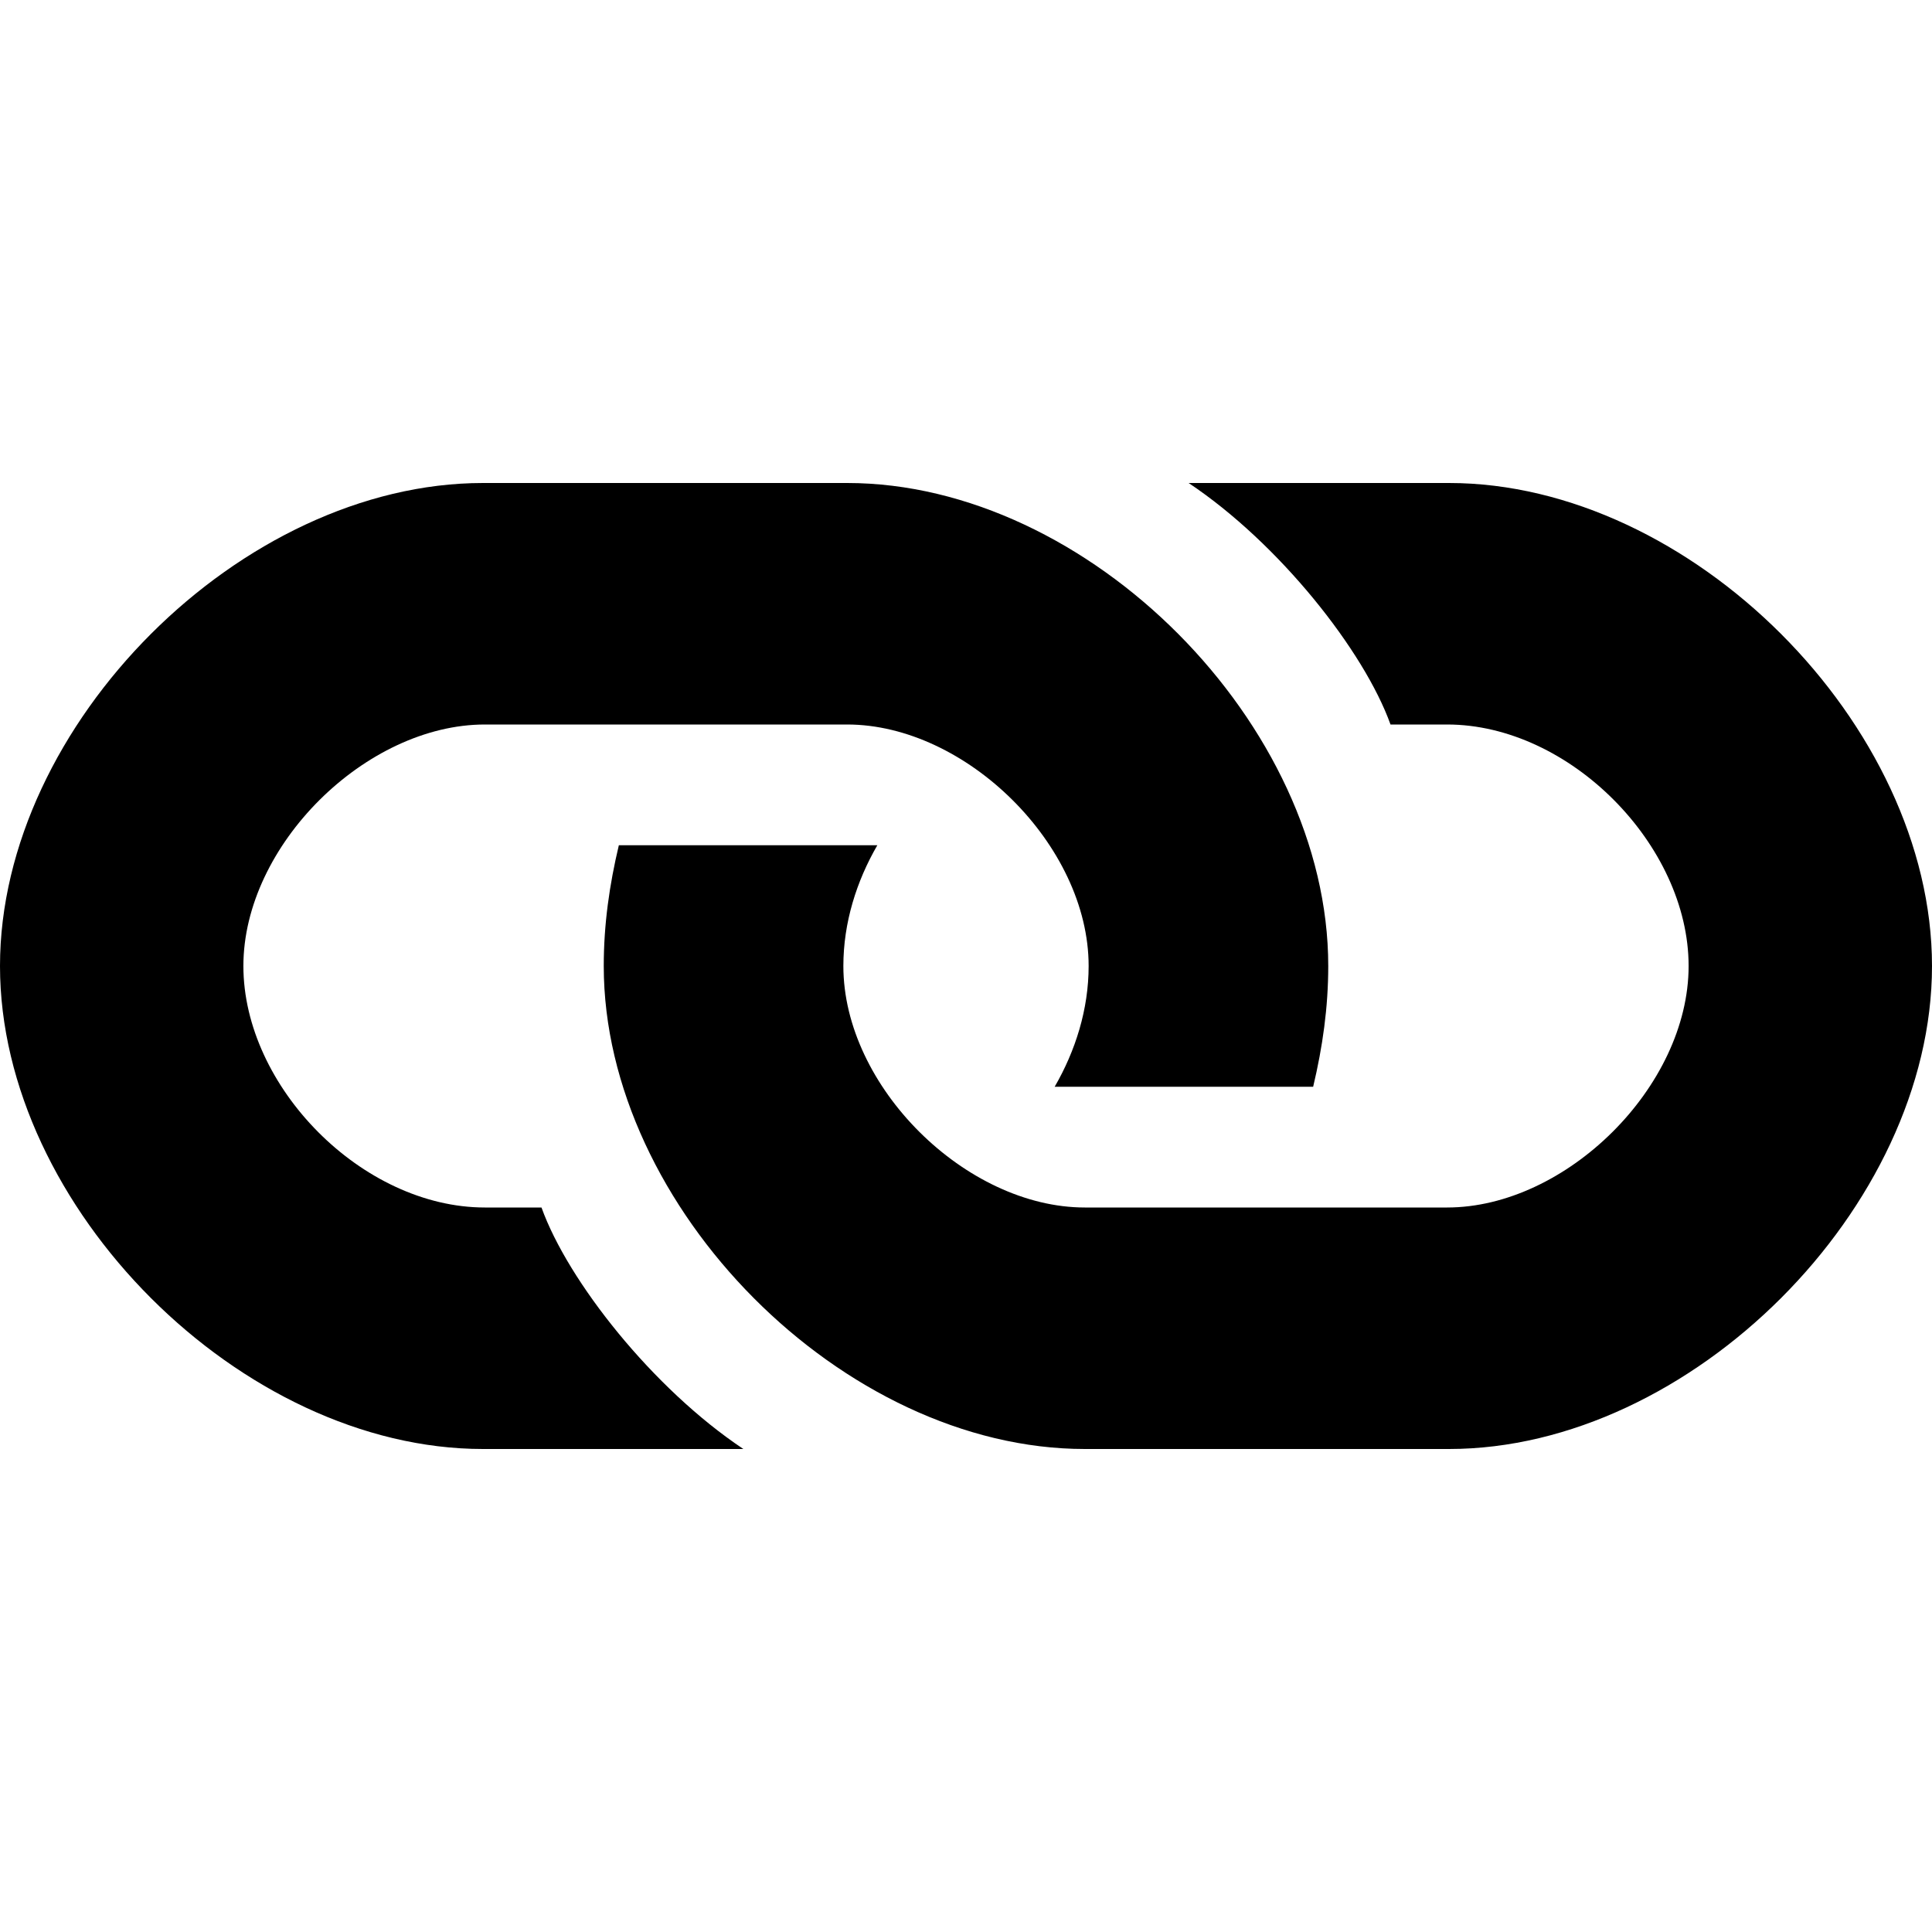
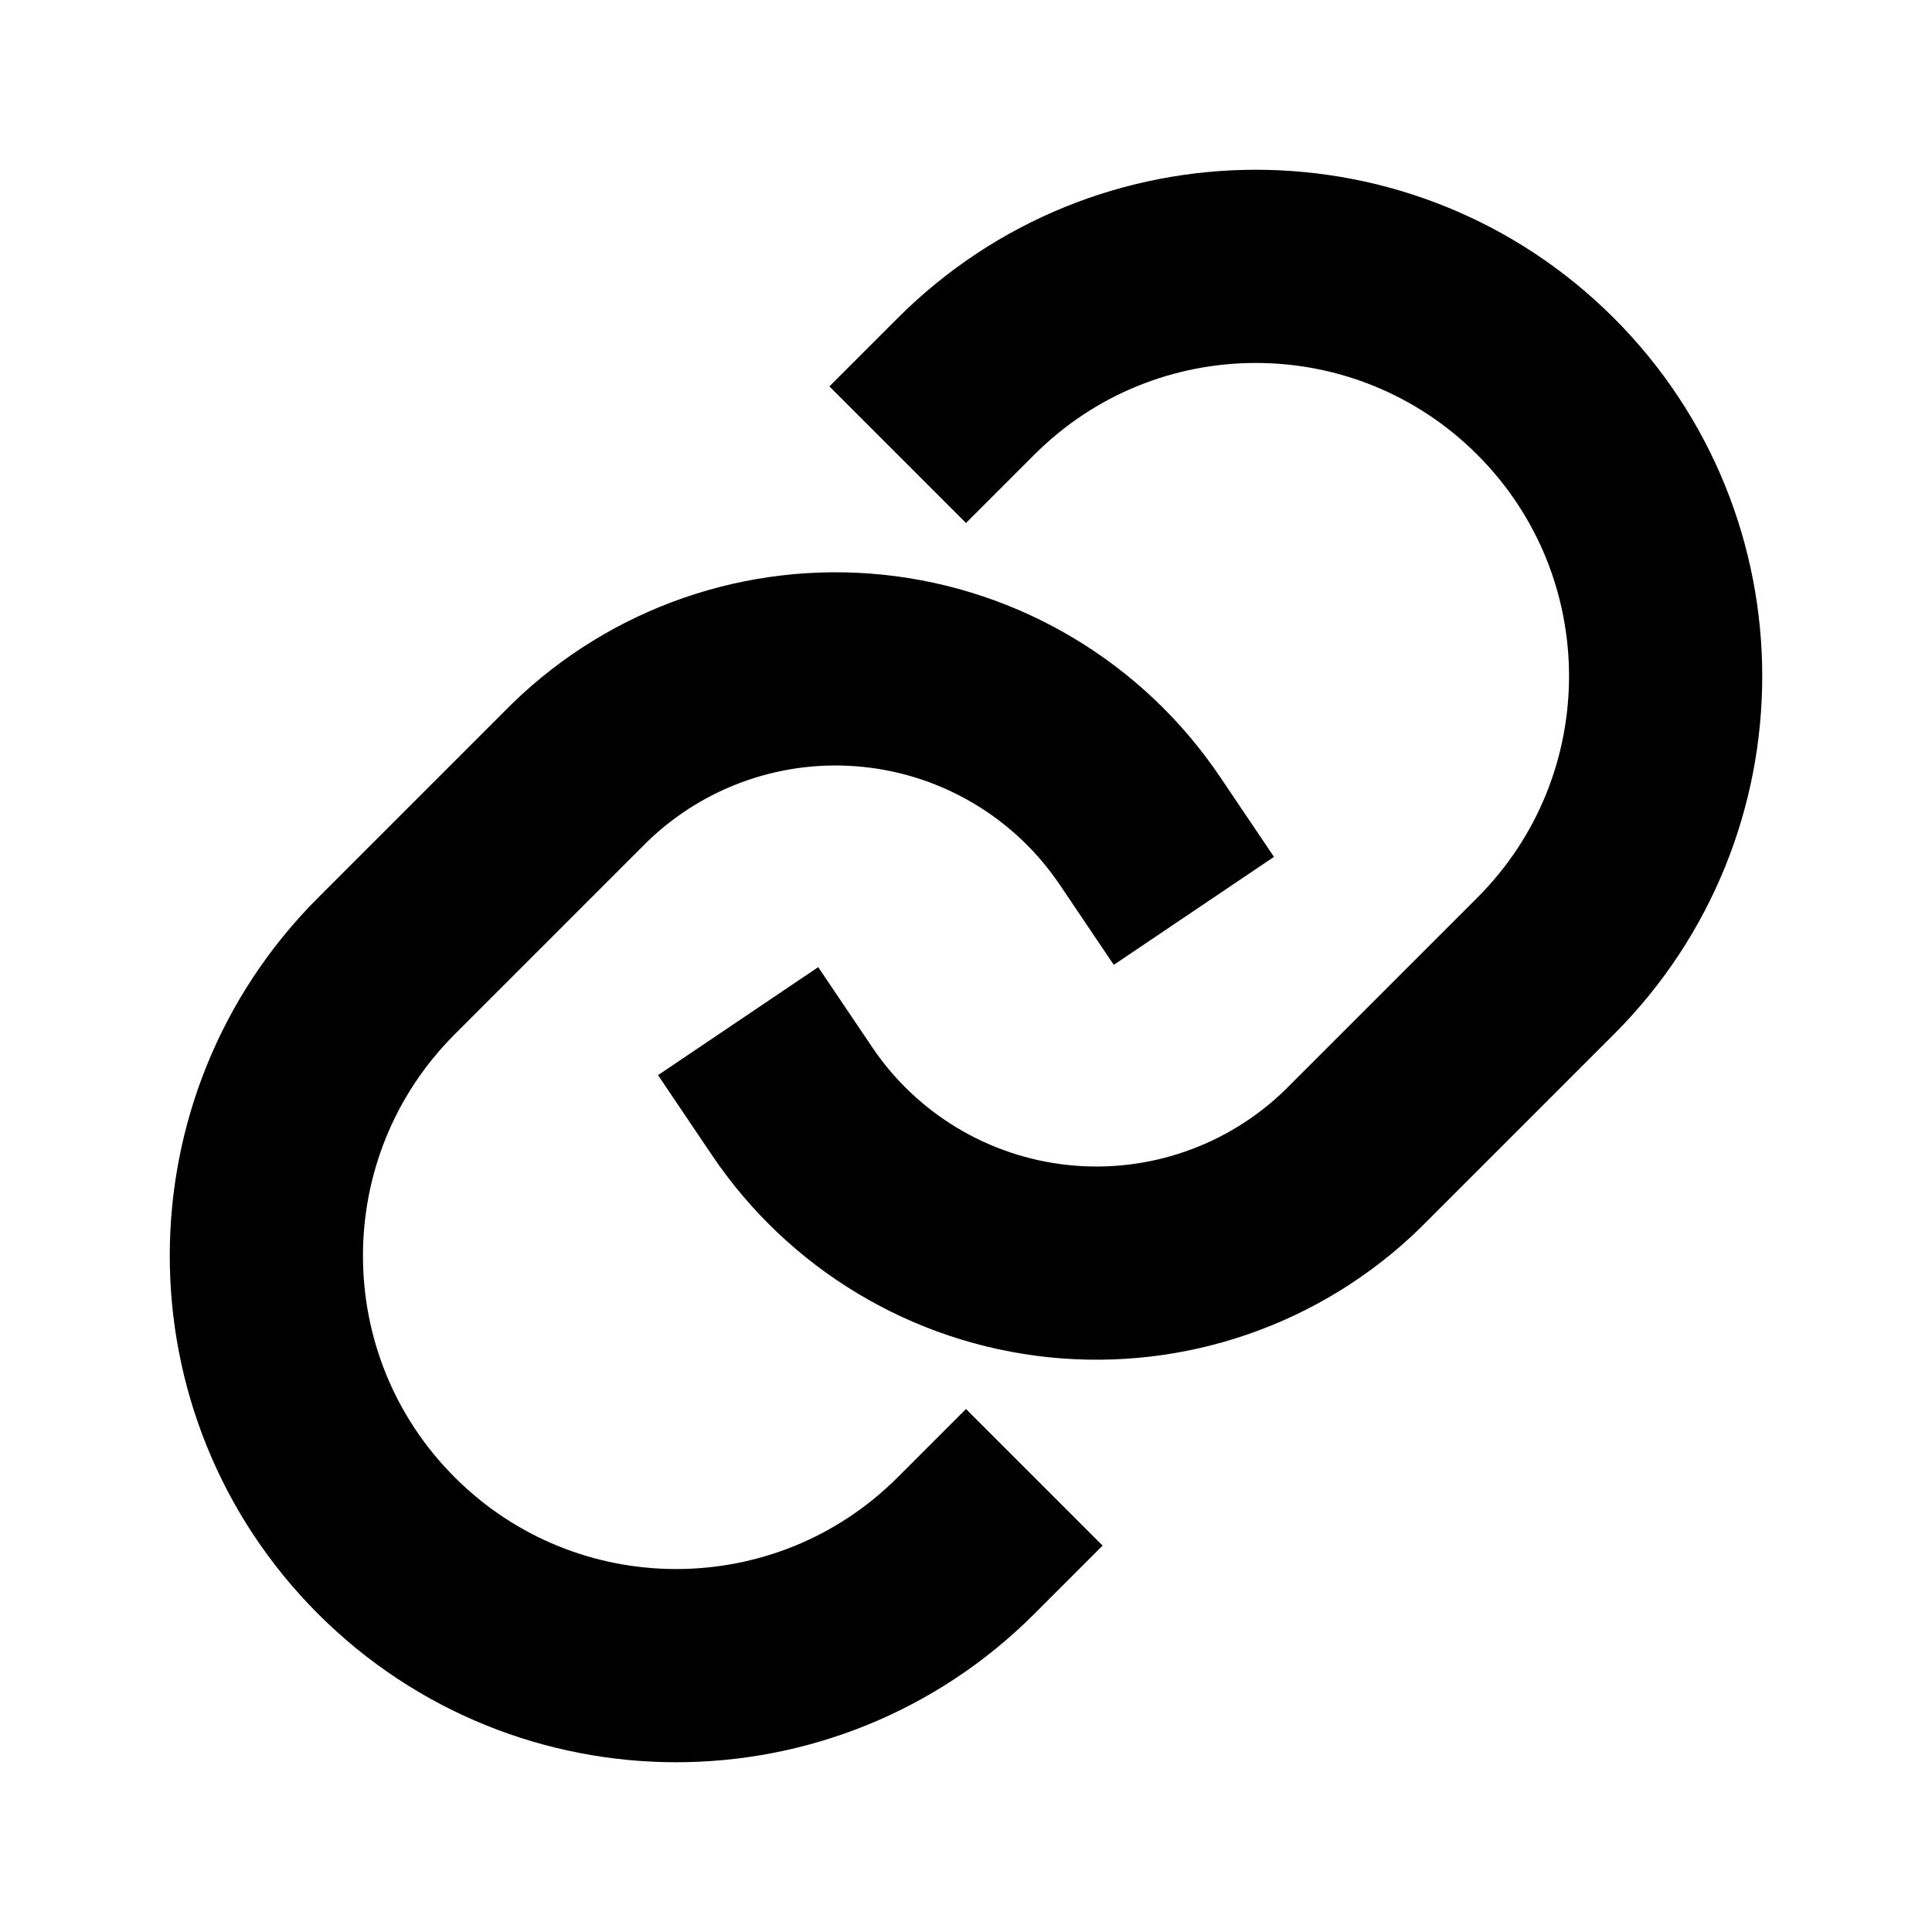
- <svg xmlns="http://www.w3.org/2000/svg" height="1024" width="1024">
-   <path d="M768 256h-138c48 32 93 89 107 128h30c65 0 128 64 128 128s-65 128-128 128h-192c-63 0-128-64-128-128 0-23 7-45 18-64h-137c-5 21-8 42-8 64 0 128 127 256 255 256s65 0 193 0 256-128 256-256-128-256-256-256z m-481 384h-30c-65 0-128-64-128-128s65-128 128-128h192c63 0 128 64 128 128 0 23-7 45-18 64h137c5-21 8-42 8-64 0-128-127-256-255-256s-65 0-193 0-256 128-256 256 128 256 256 256h138c-48-32-93-89-107-128z" />
+ <svg xmlns="http://www.w3.org/2000/svg" width="100" height="100">
+   <path fill="none" stroke="black" stroke-linecap="square" stroke-width="10" d=" M 59 43 A 19 19 0 0 0 30 40 L 20 50 A 21 21 0 0 0 50 80 M 41 57 A 19 19 0 0 0 70 60 L 80 50 A 21 21 0 0 0 50 20 " />
</svg>
